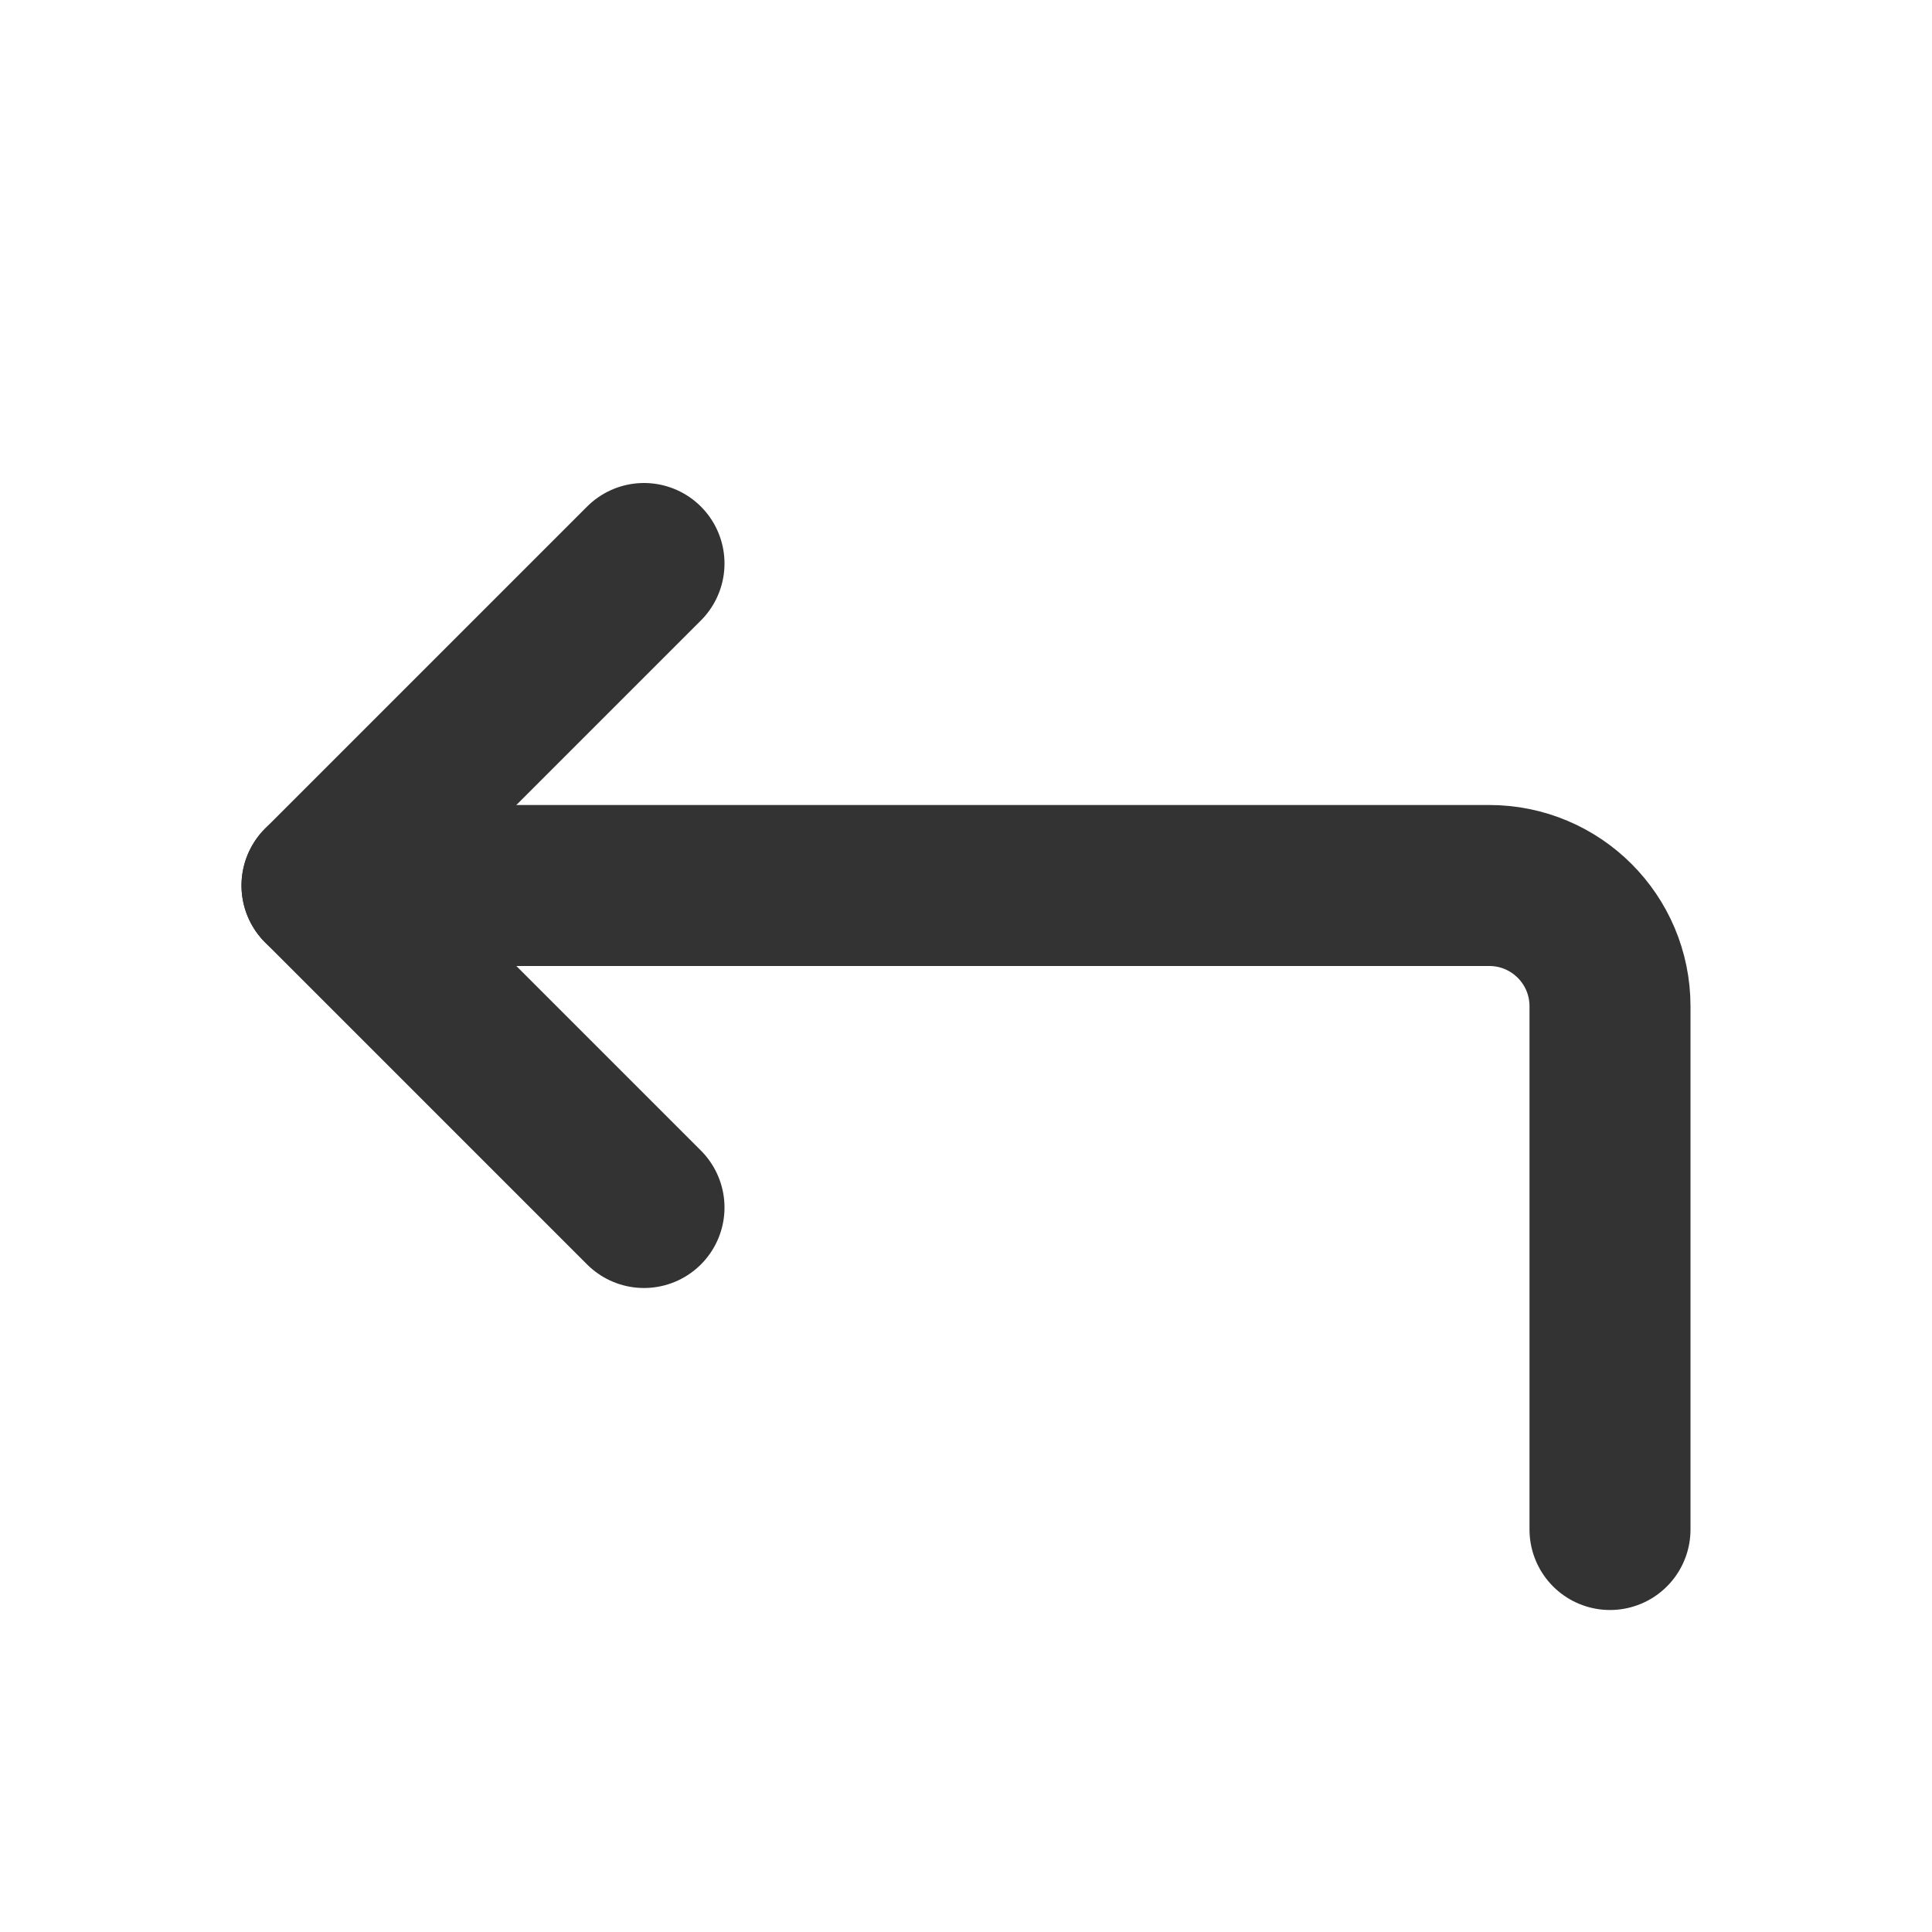
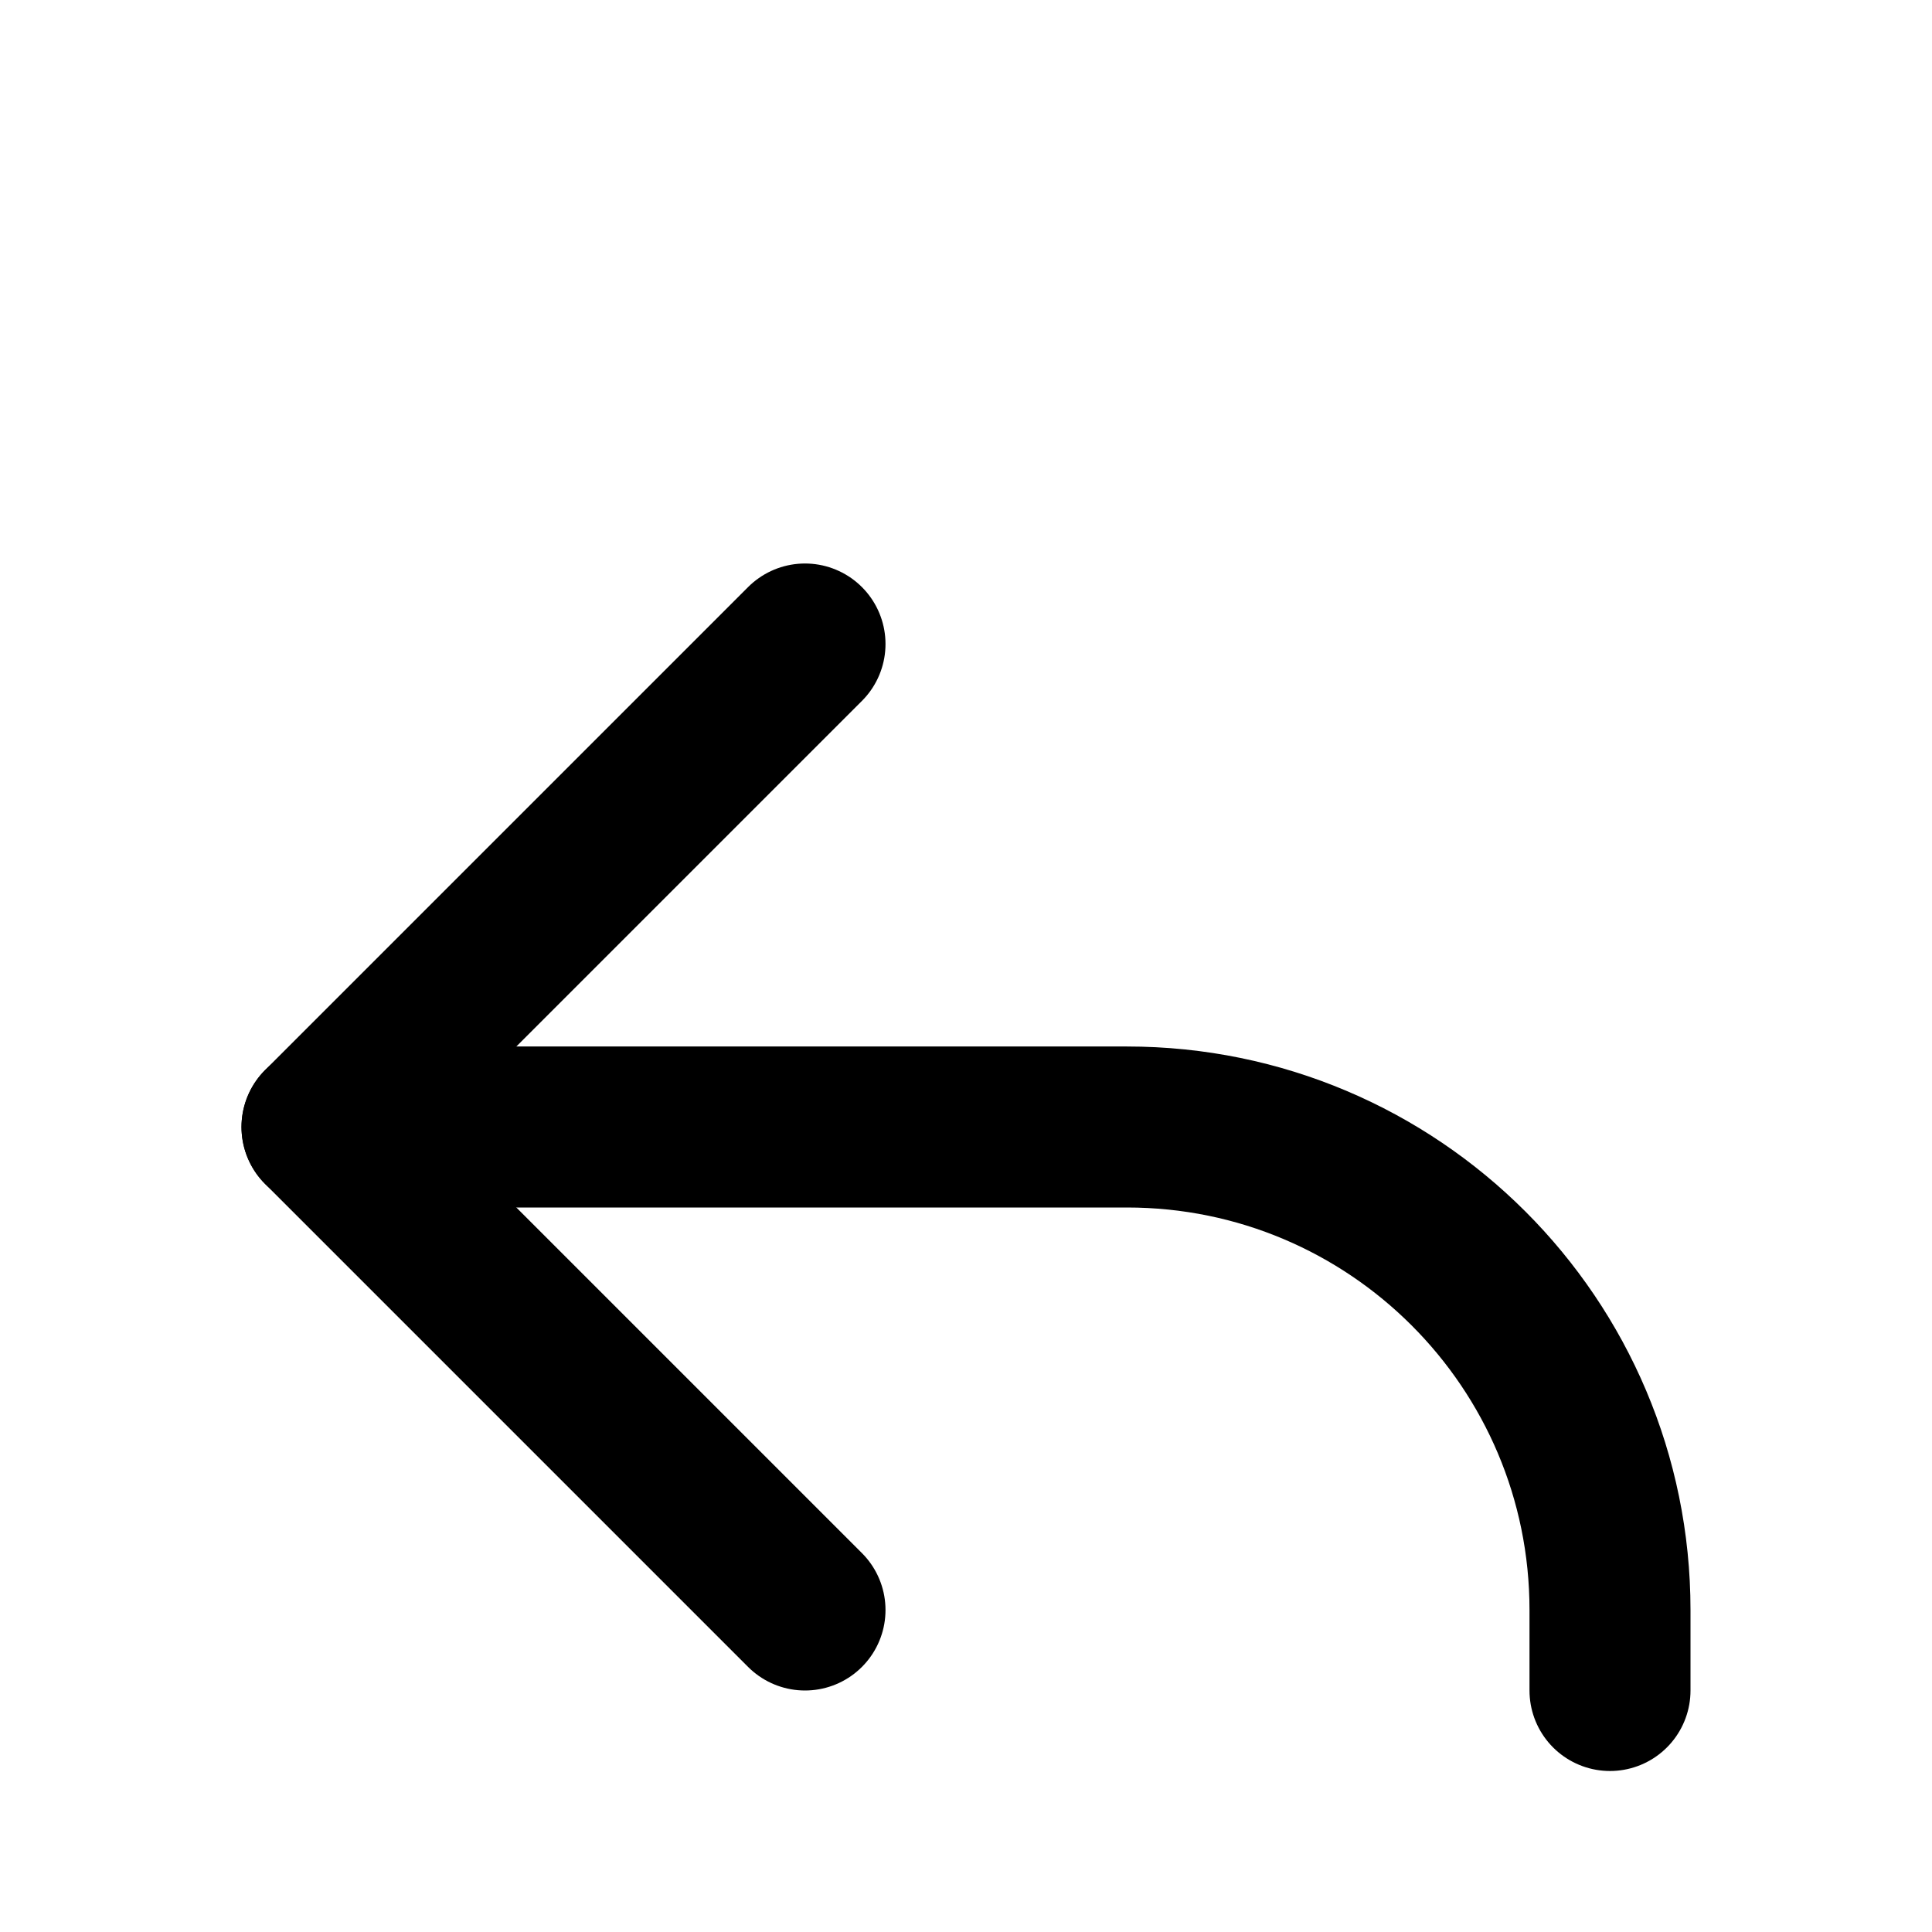
- <svg xmlns="http://www.w3.org/2000/svg" width="24" height="24" viewBox="0 0 48 48" fill="none">
-   <path d="M16 14L8 22L16 30" stroke="#333" stroke-width="4" stroke-linecap="round" stroke-linejoin="round" />
-   <path d="M40 38V25C40 23.343 38.657 22 37 22H8" stroke="#333" stroke-width="4" stroke-linecap="round" stroke-linejoin="round" />
+ <svg xmlns="http://www.w3.org/2000/svg" width="24" height="24" viewBox="0 0 24 24" fill="none" stroke="#000000" stroke-width="2" stroke-linecap="round" stroke-linejoin="round">
+   <path d="M10 8L4 14l6 6" />
+   <path d="M4 14h10a6 6 0 016 6v1" />
</svg>
